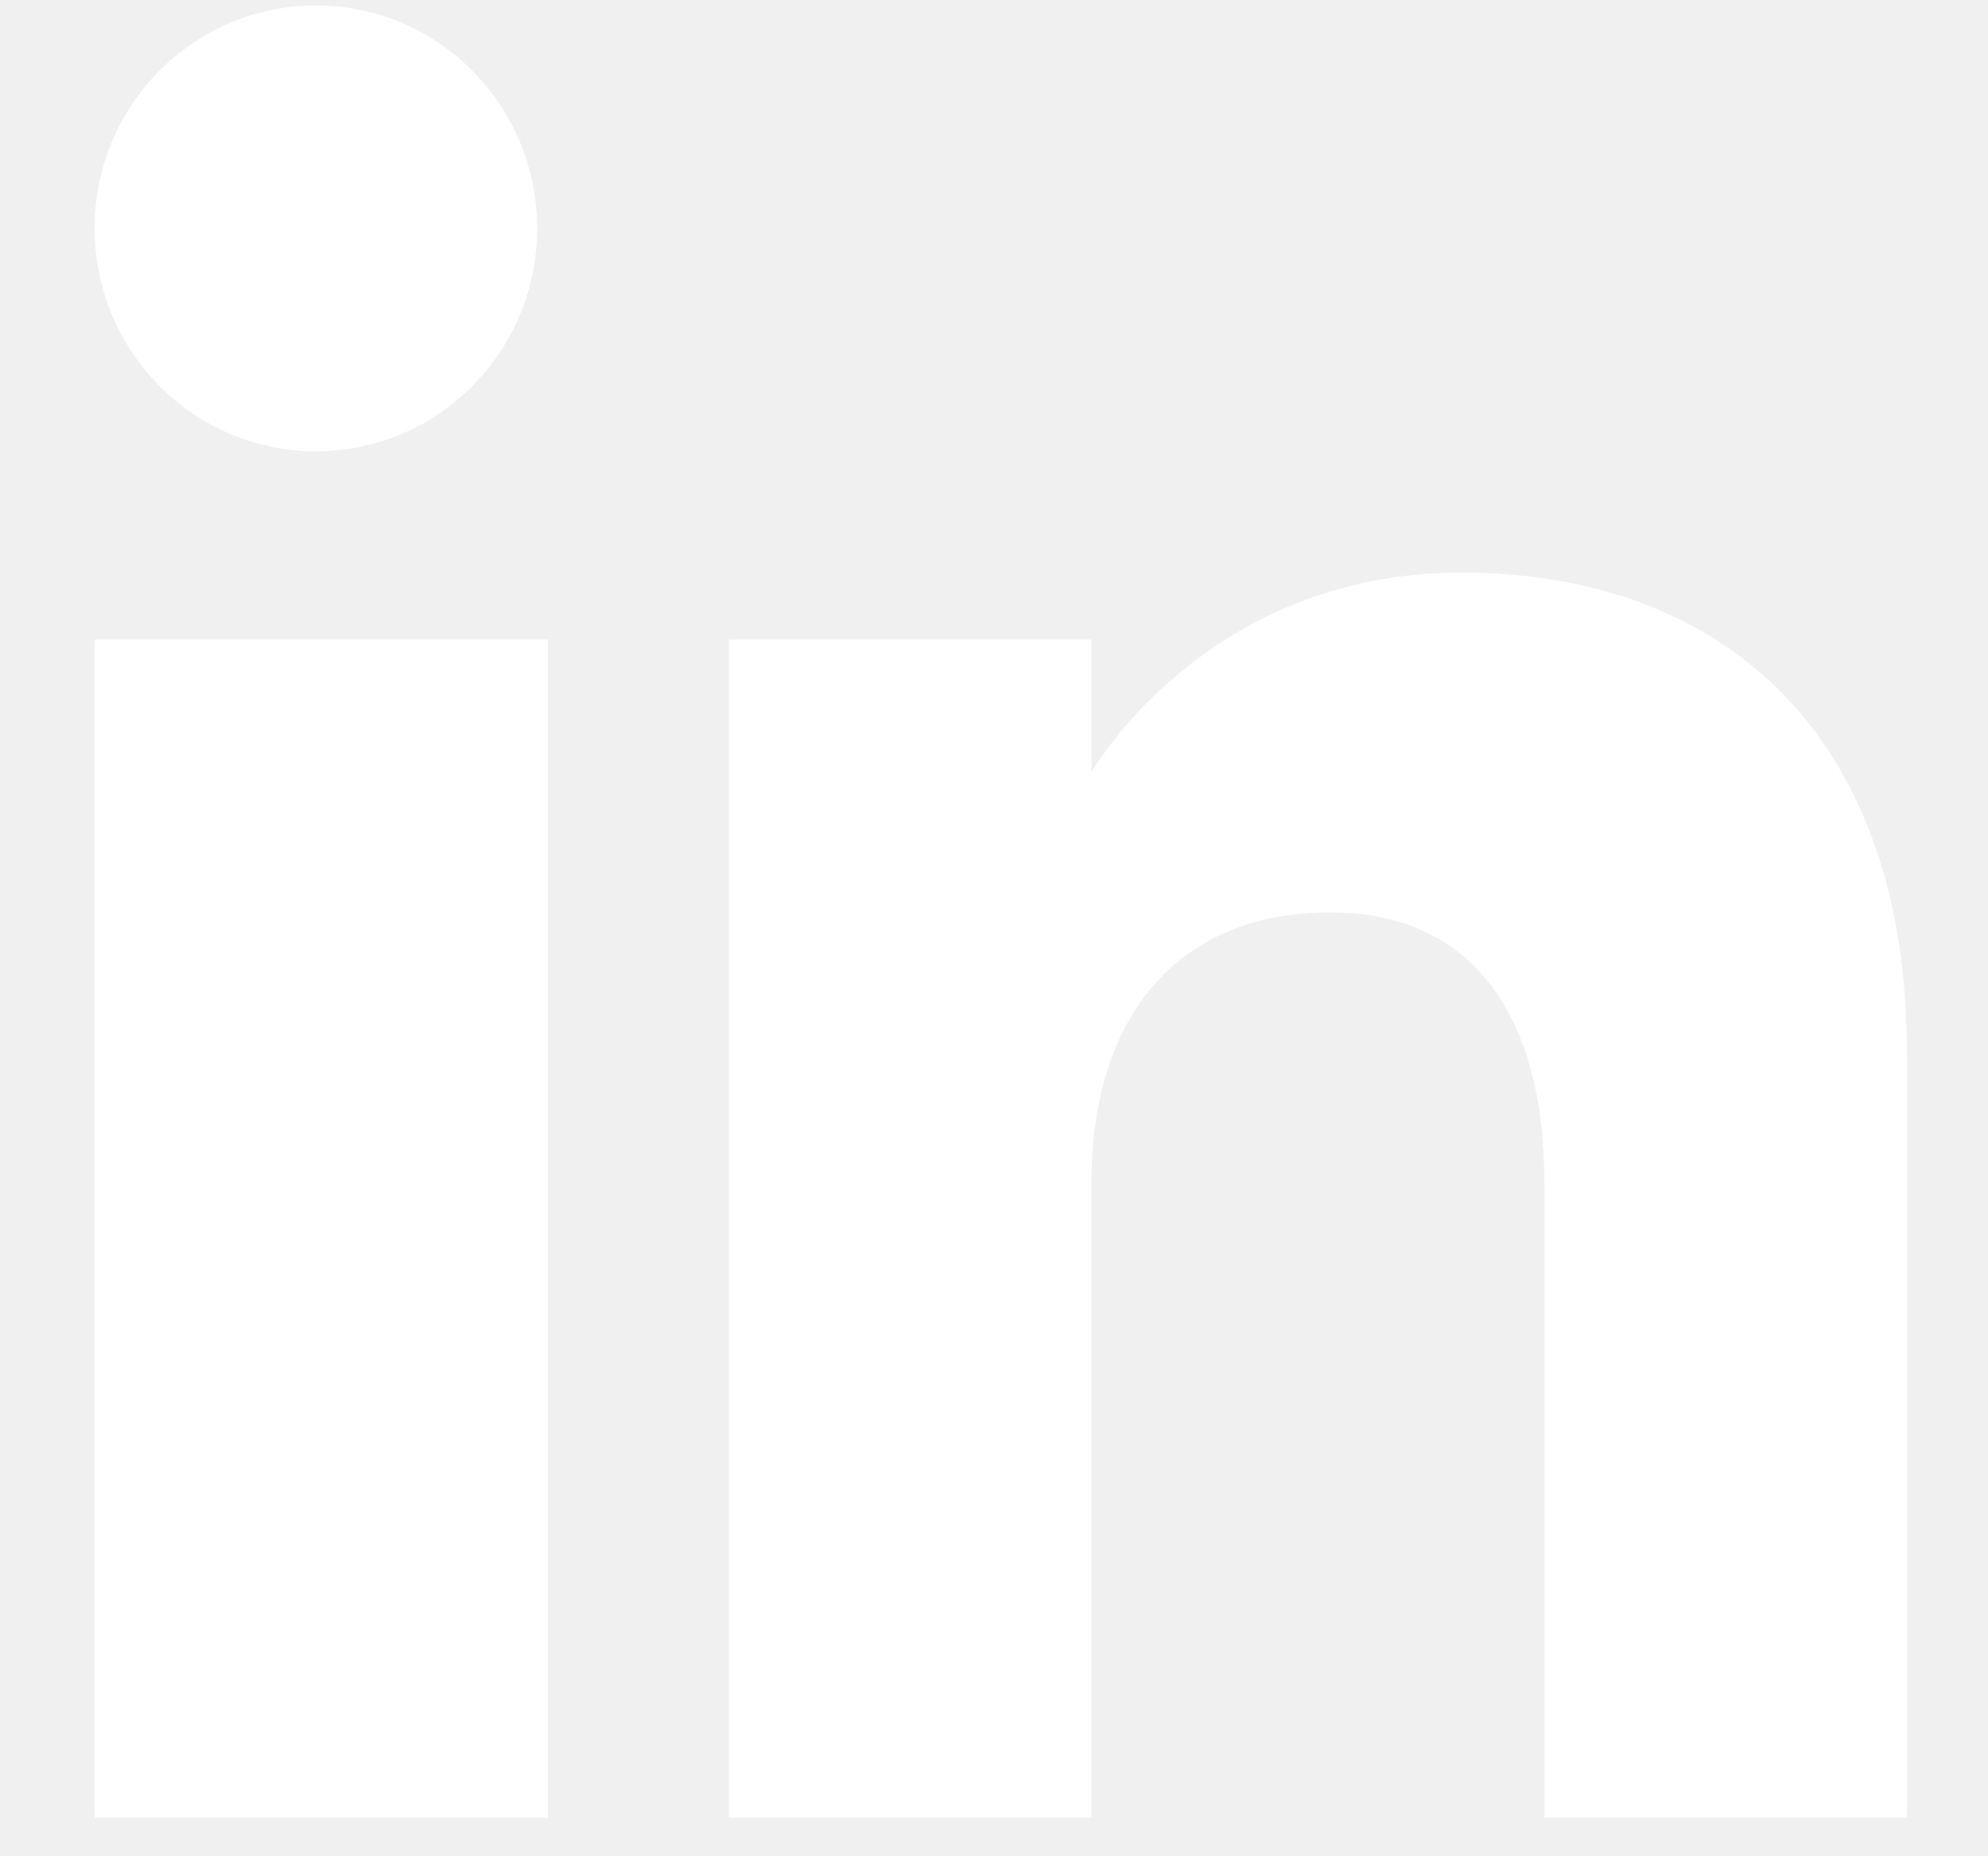
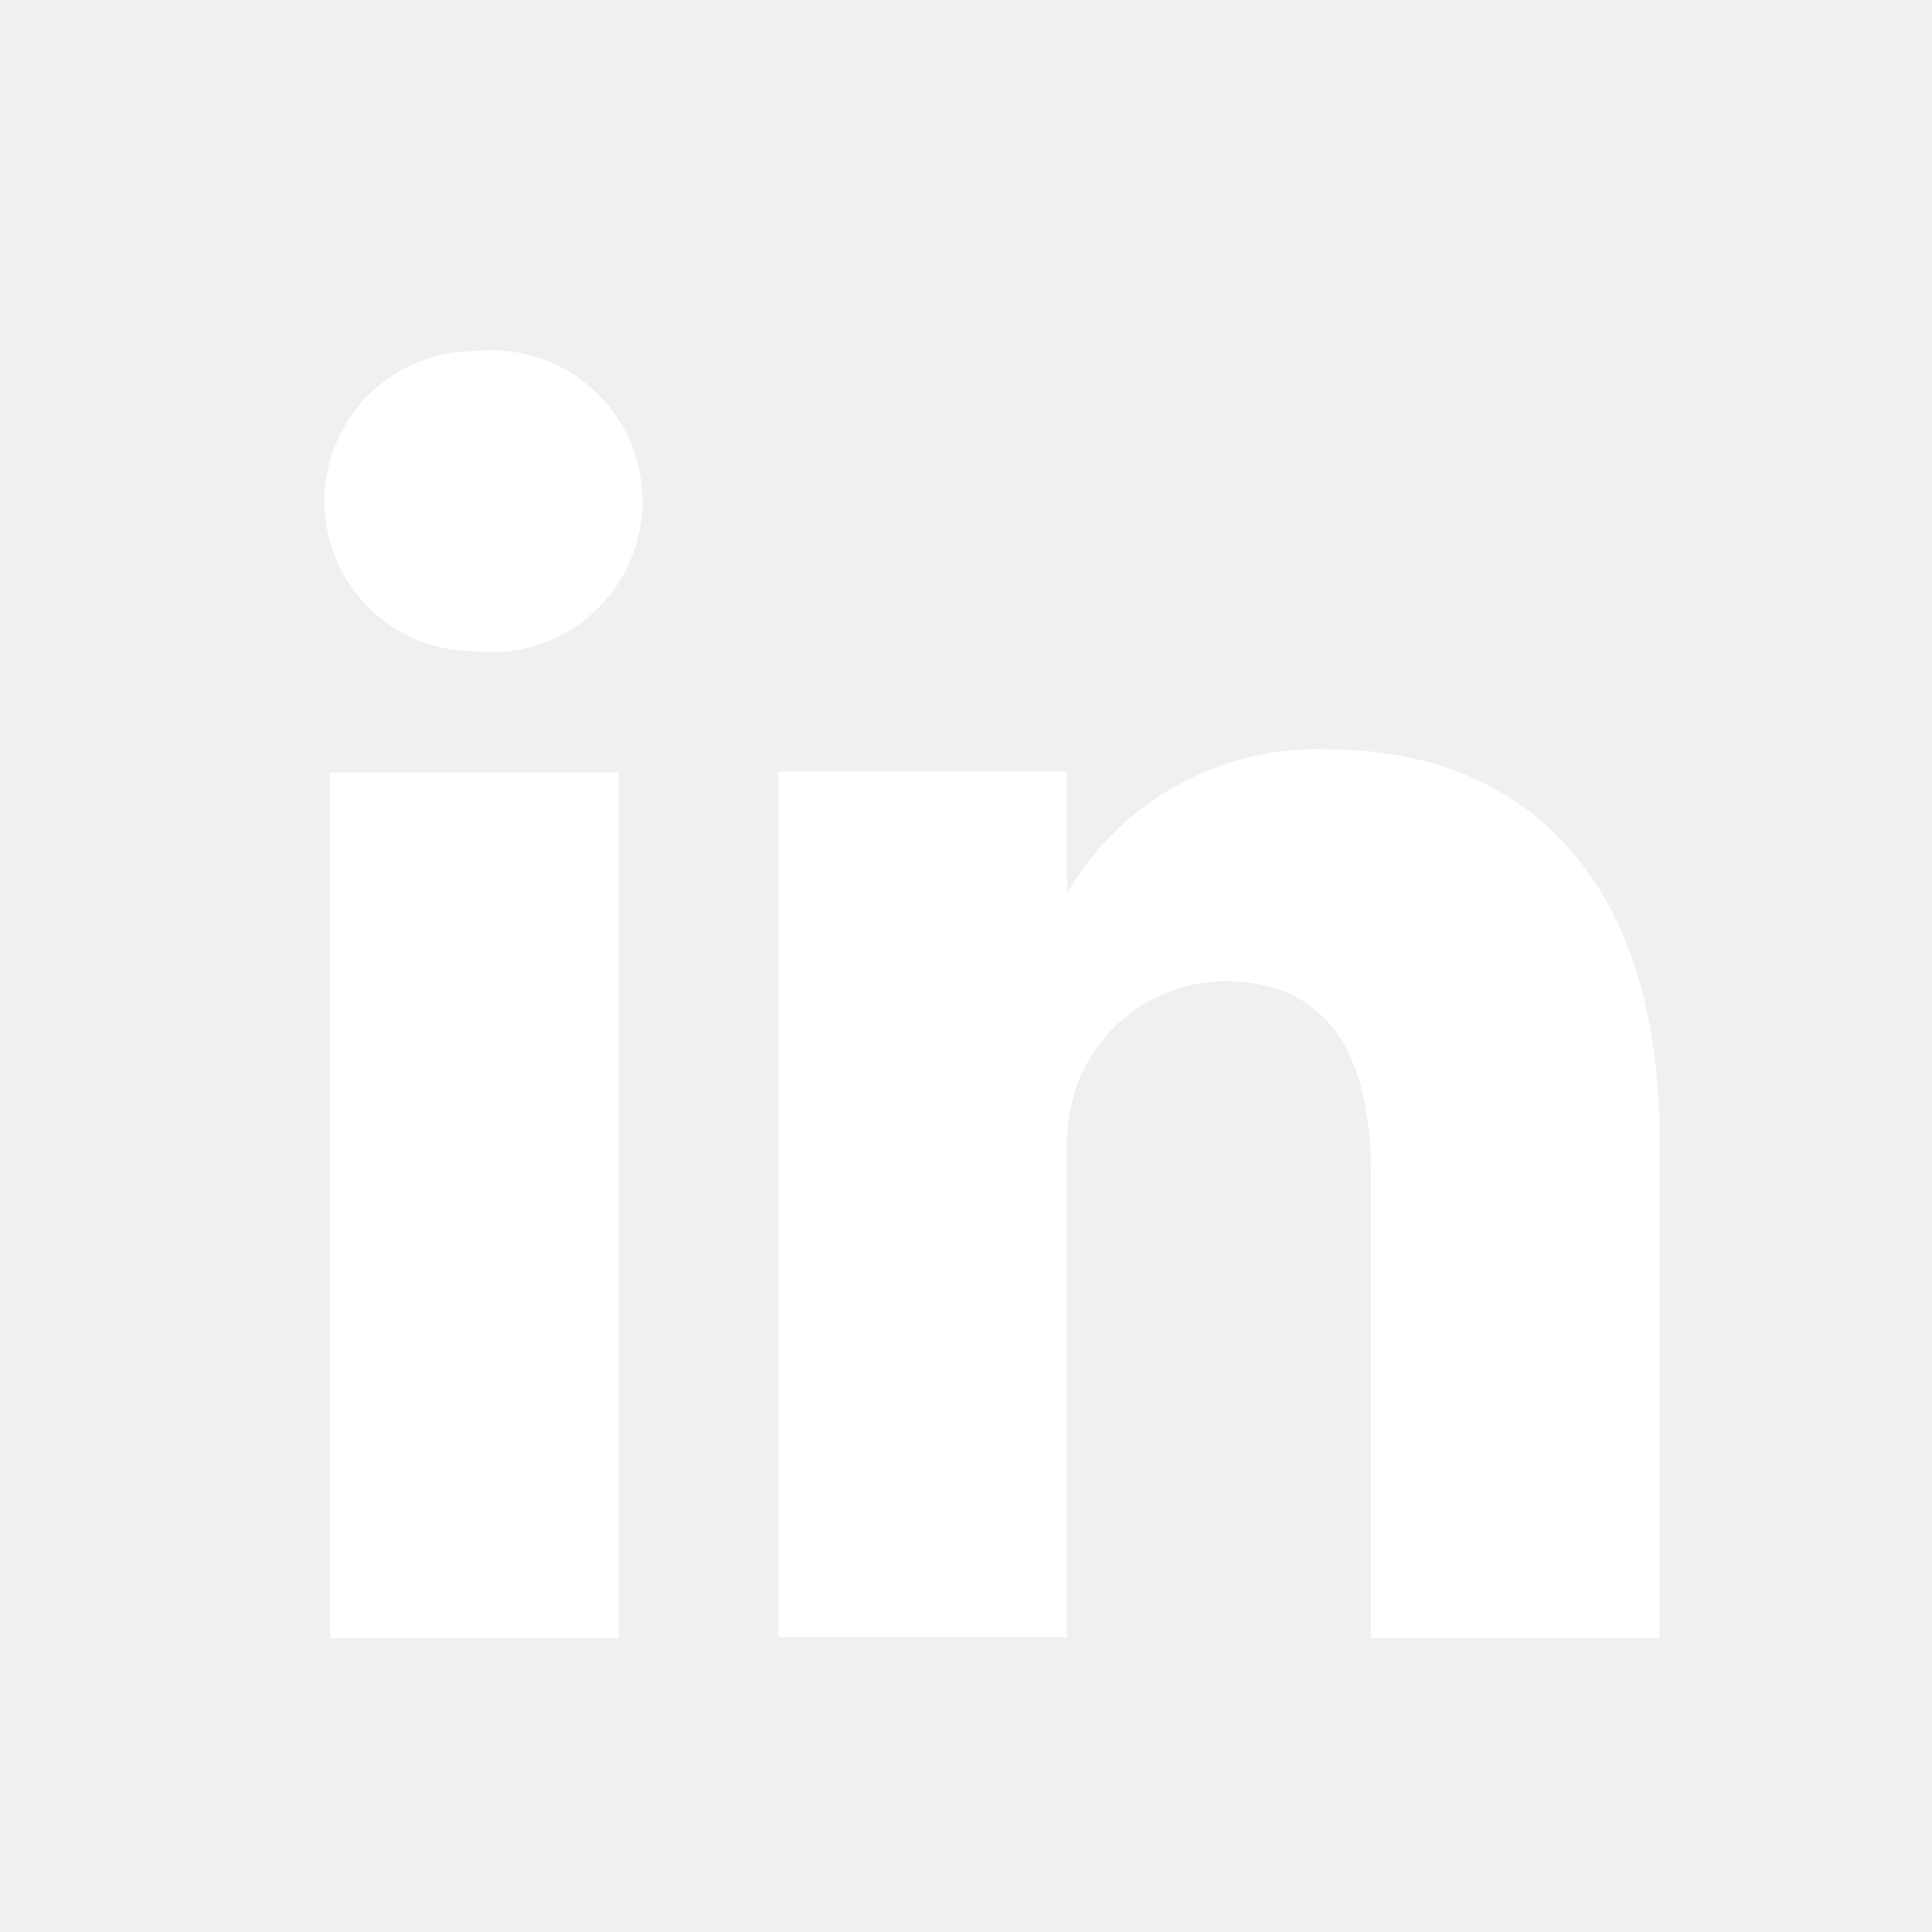
- <svg xmlns="http://www.w3.org/2000/svg" width="15" height="14" viewBox="0 0 15 14" fill="none">
-   <path fill-rule="evenodd" clip-rule="evenodd" d="M14.388 13.714H11.653V8.929C11.653 7.617 11.074 6.884 10.036 6.884C8.906 6.884 8.235 7.647 8.235 8.929V13.714H5.5V4.826H8.235V5.826C8.235 5.826 9.093 4.32 11.026 4.32C12.96 4.32 14.388 5.501 14.388 7.943V13.714ZM2.384 3.405C1.462 3.405 0.714 2.652 0.714 1.723C0.714 0.794 1.462 0.041 2.384 0.041C3.306 0.041 4.053 0.794 4.053 1.723C4.053 2.652 3.306 3.405 2.384 3.405ZM0.714 13.714H4.133V4.826H0.714V13.714Z" fill="white" />
+ <svg xmlns="http://www.w3.org/2000/svg" width="24" height="24" viewBox="0 0 24 24" fill="none">
+   <path d="M7.686 20.35H4.102V9.596H7.686V20.35ZM5.894 8.09C5.4 8.09 4.926 7.894 4.576 7.544C4.226 7.195 4.03 6.72 4.03 6.226C4.03 5.732 4.226 5.257 4.576 4.908C4.926 4.558 5.4 4.362 5.894 4.362C6.157 4.332 6.422 4.358 6.674 4.438C6.926 4.518 7.158 4.651 7.355 4.827C7.552 5.003 7.71 5.218 7.818 5.459C7.926 5.701 7.982 5.962 7.982 6.226C7.982 6.49 7.926 6.751 7.818 6.993C7.71 7.234 7.552 7.449 7.355 7.625C7.158 7.801 6.926 7.934 6.674 8.014C6.422 8.094 6.157 8.12 5.894 8.09ZM20.616 20.35H17.031V14.579C17.031 13.133 16.517 12.189 15.214 12.189C14.811 12.192 14.419 12.318 14.09 12.551C13.761 12.784 13.511 13.112 13.374 13.491C13.281 13.772 13.24 14.068 13.255 14.363V20.338H9.67C9.67 20.338 9.67 10.564 9.67 9.584H13.255V11.101C13.581 10.536 14.054 10.071 14.625 9.755C15.195 9.439 15.841 9.285 16.493 9.309C18.883 9.309 20.616 10.85 20.616 14.16V20.35Z" fill="white" />
</svg>
